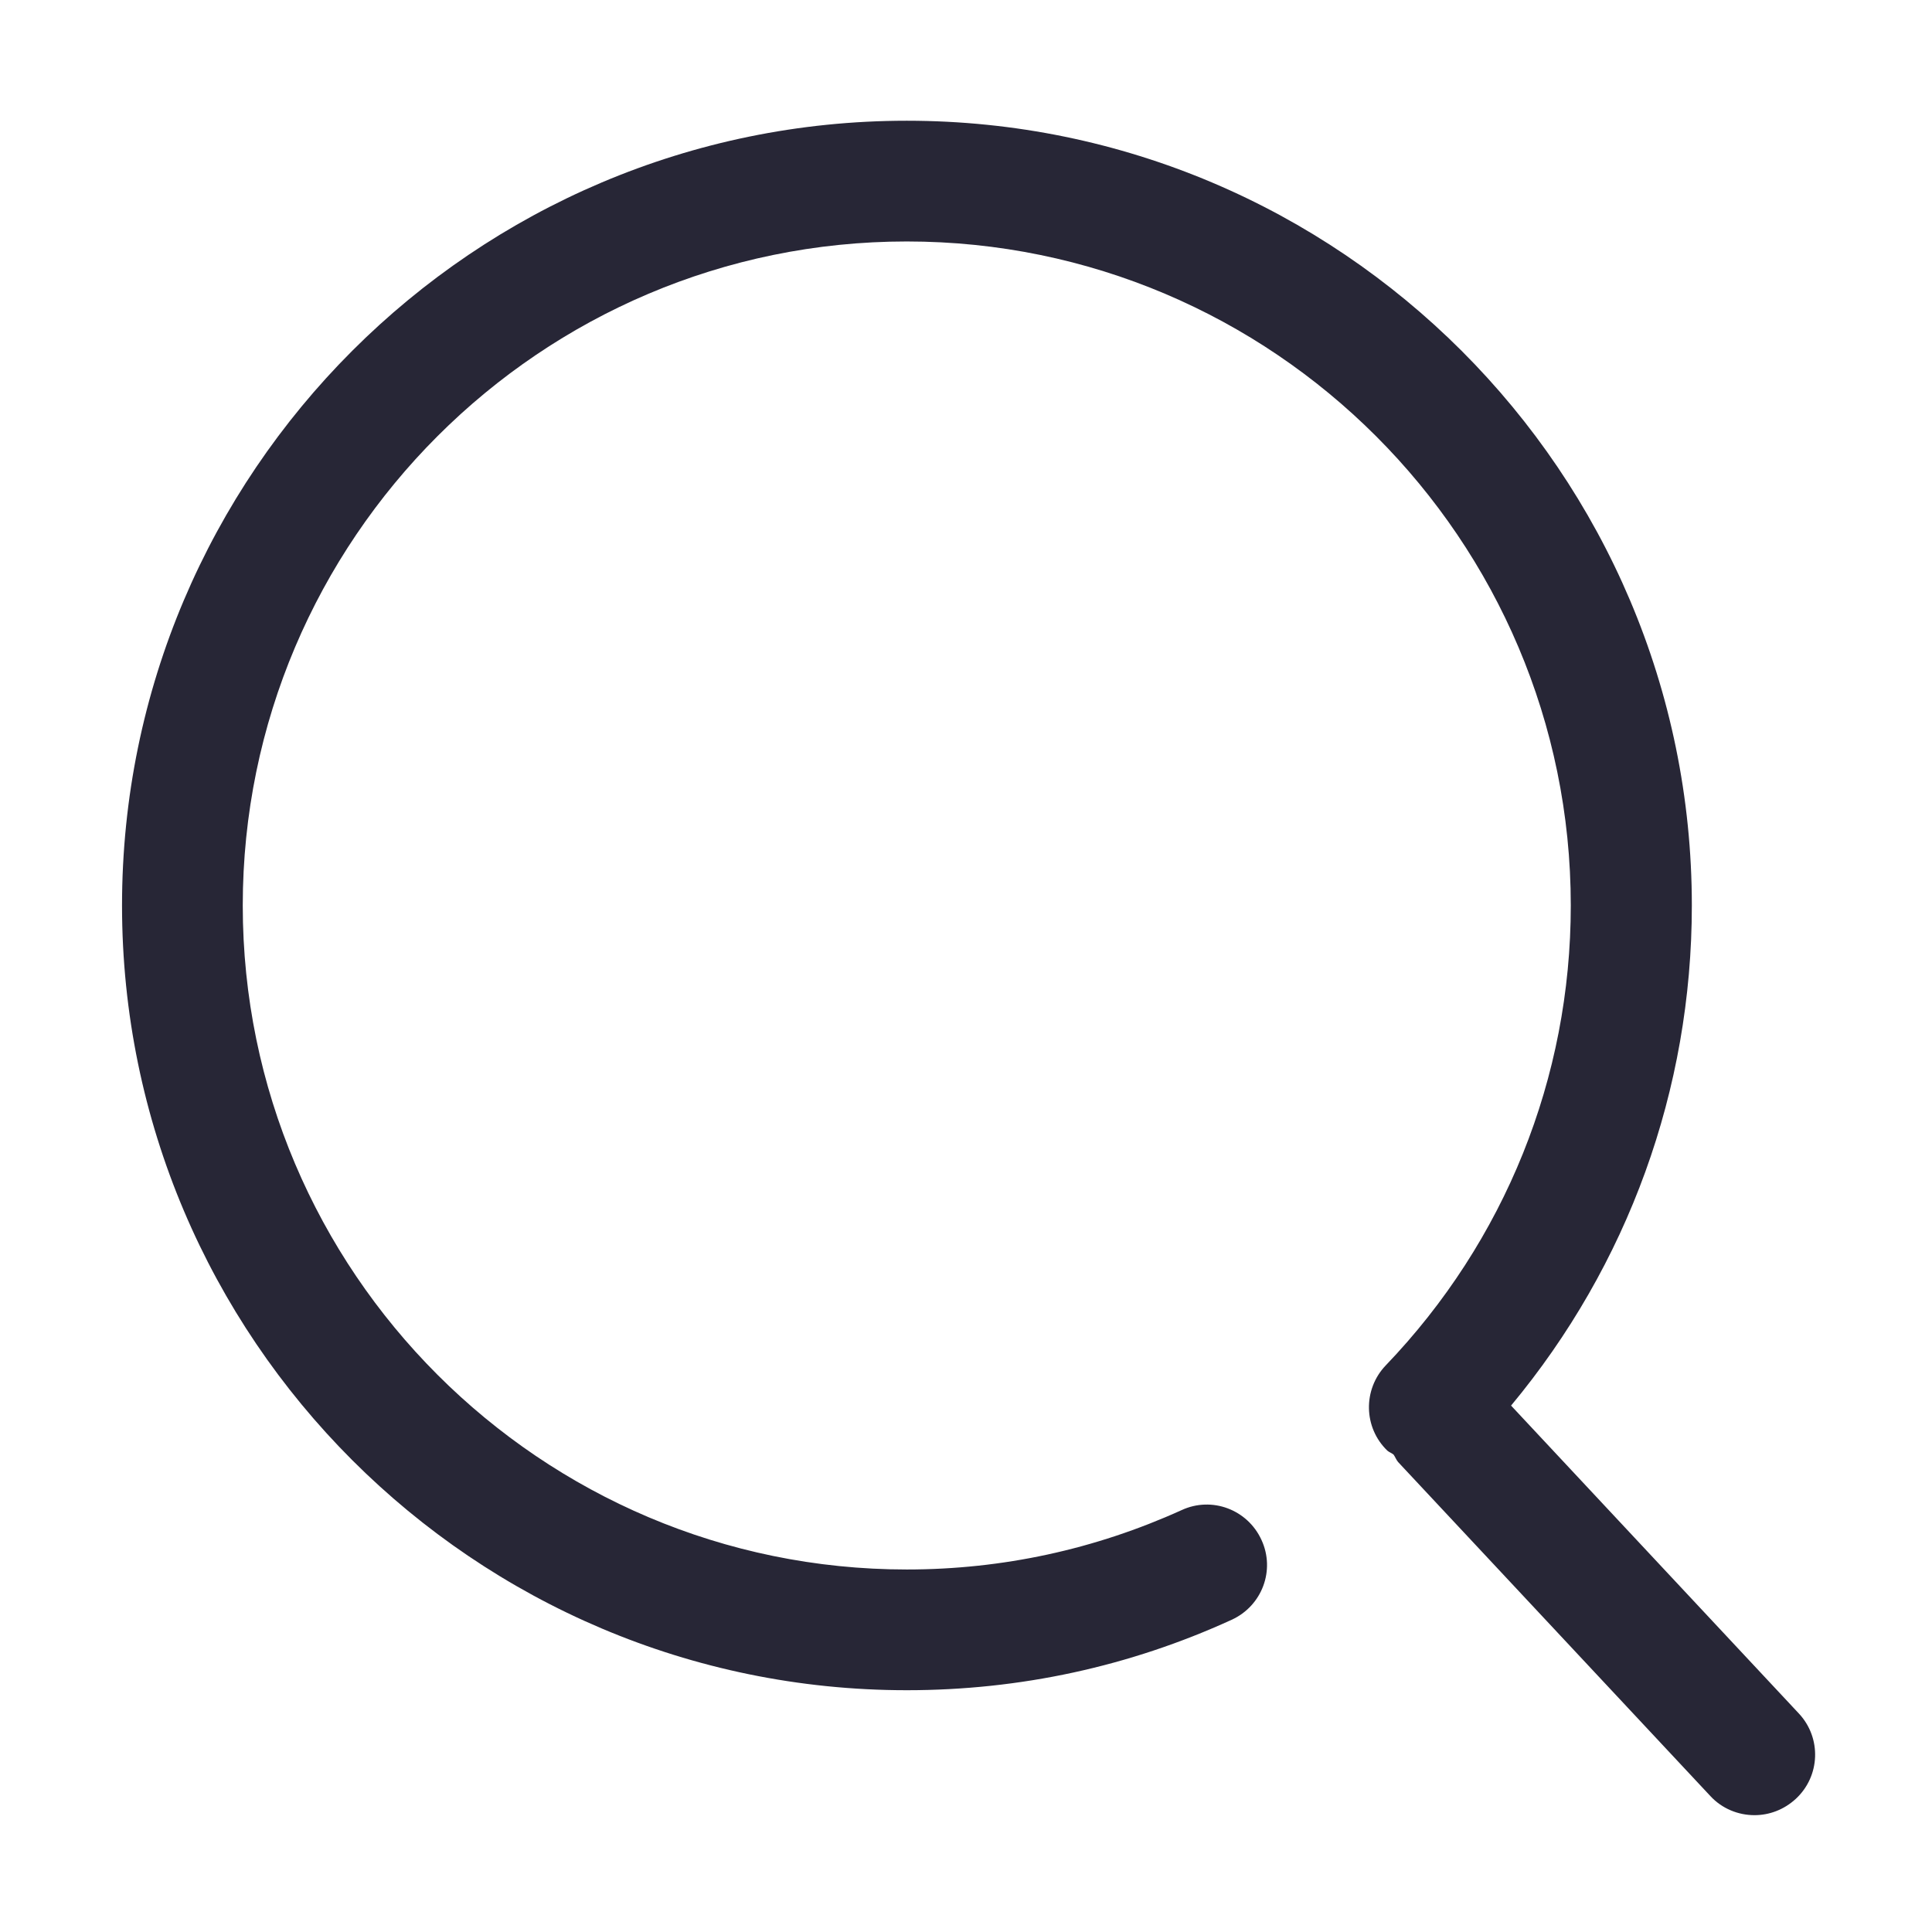
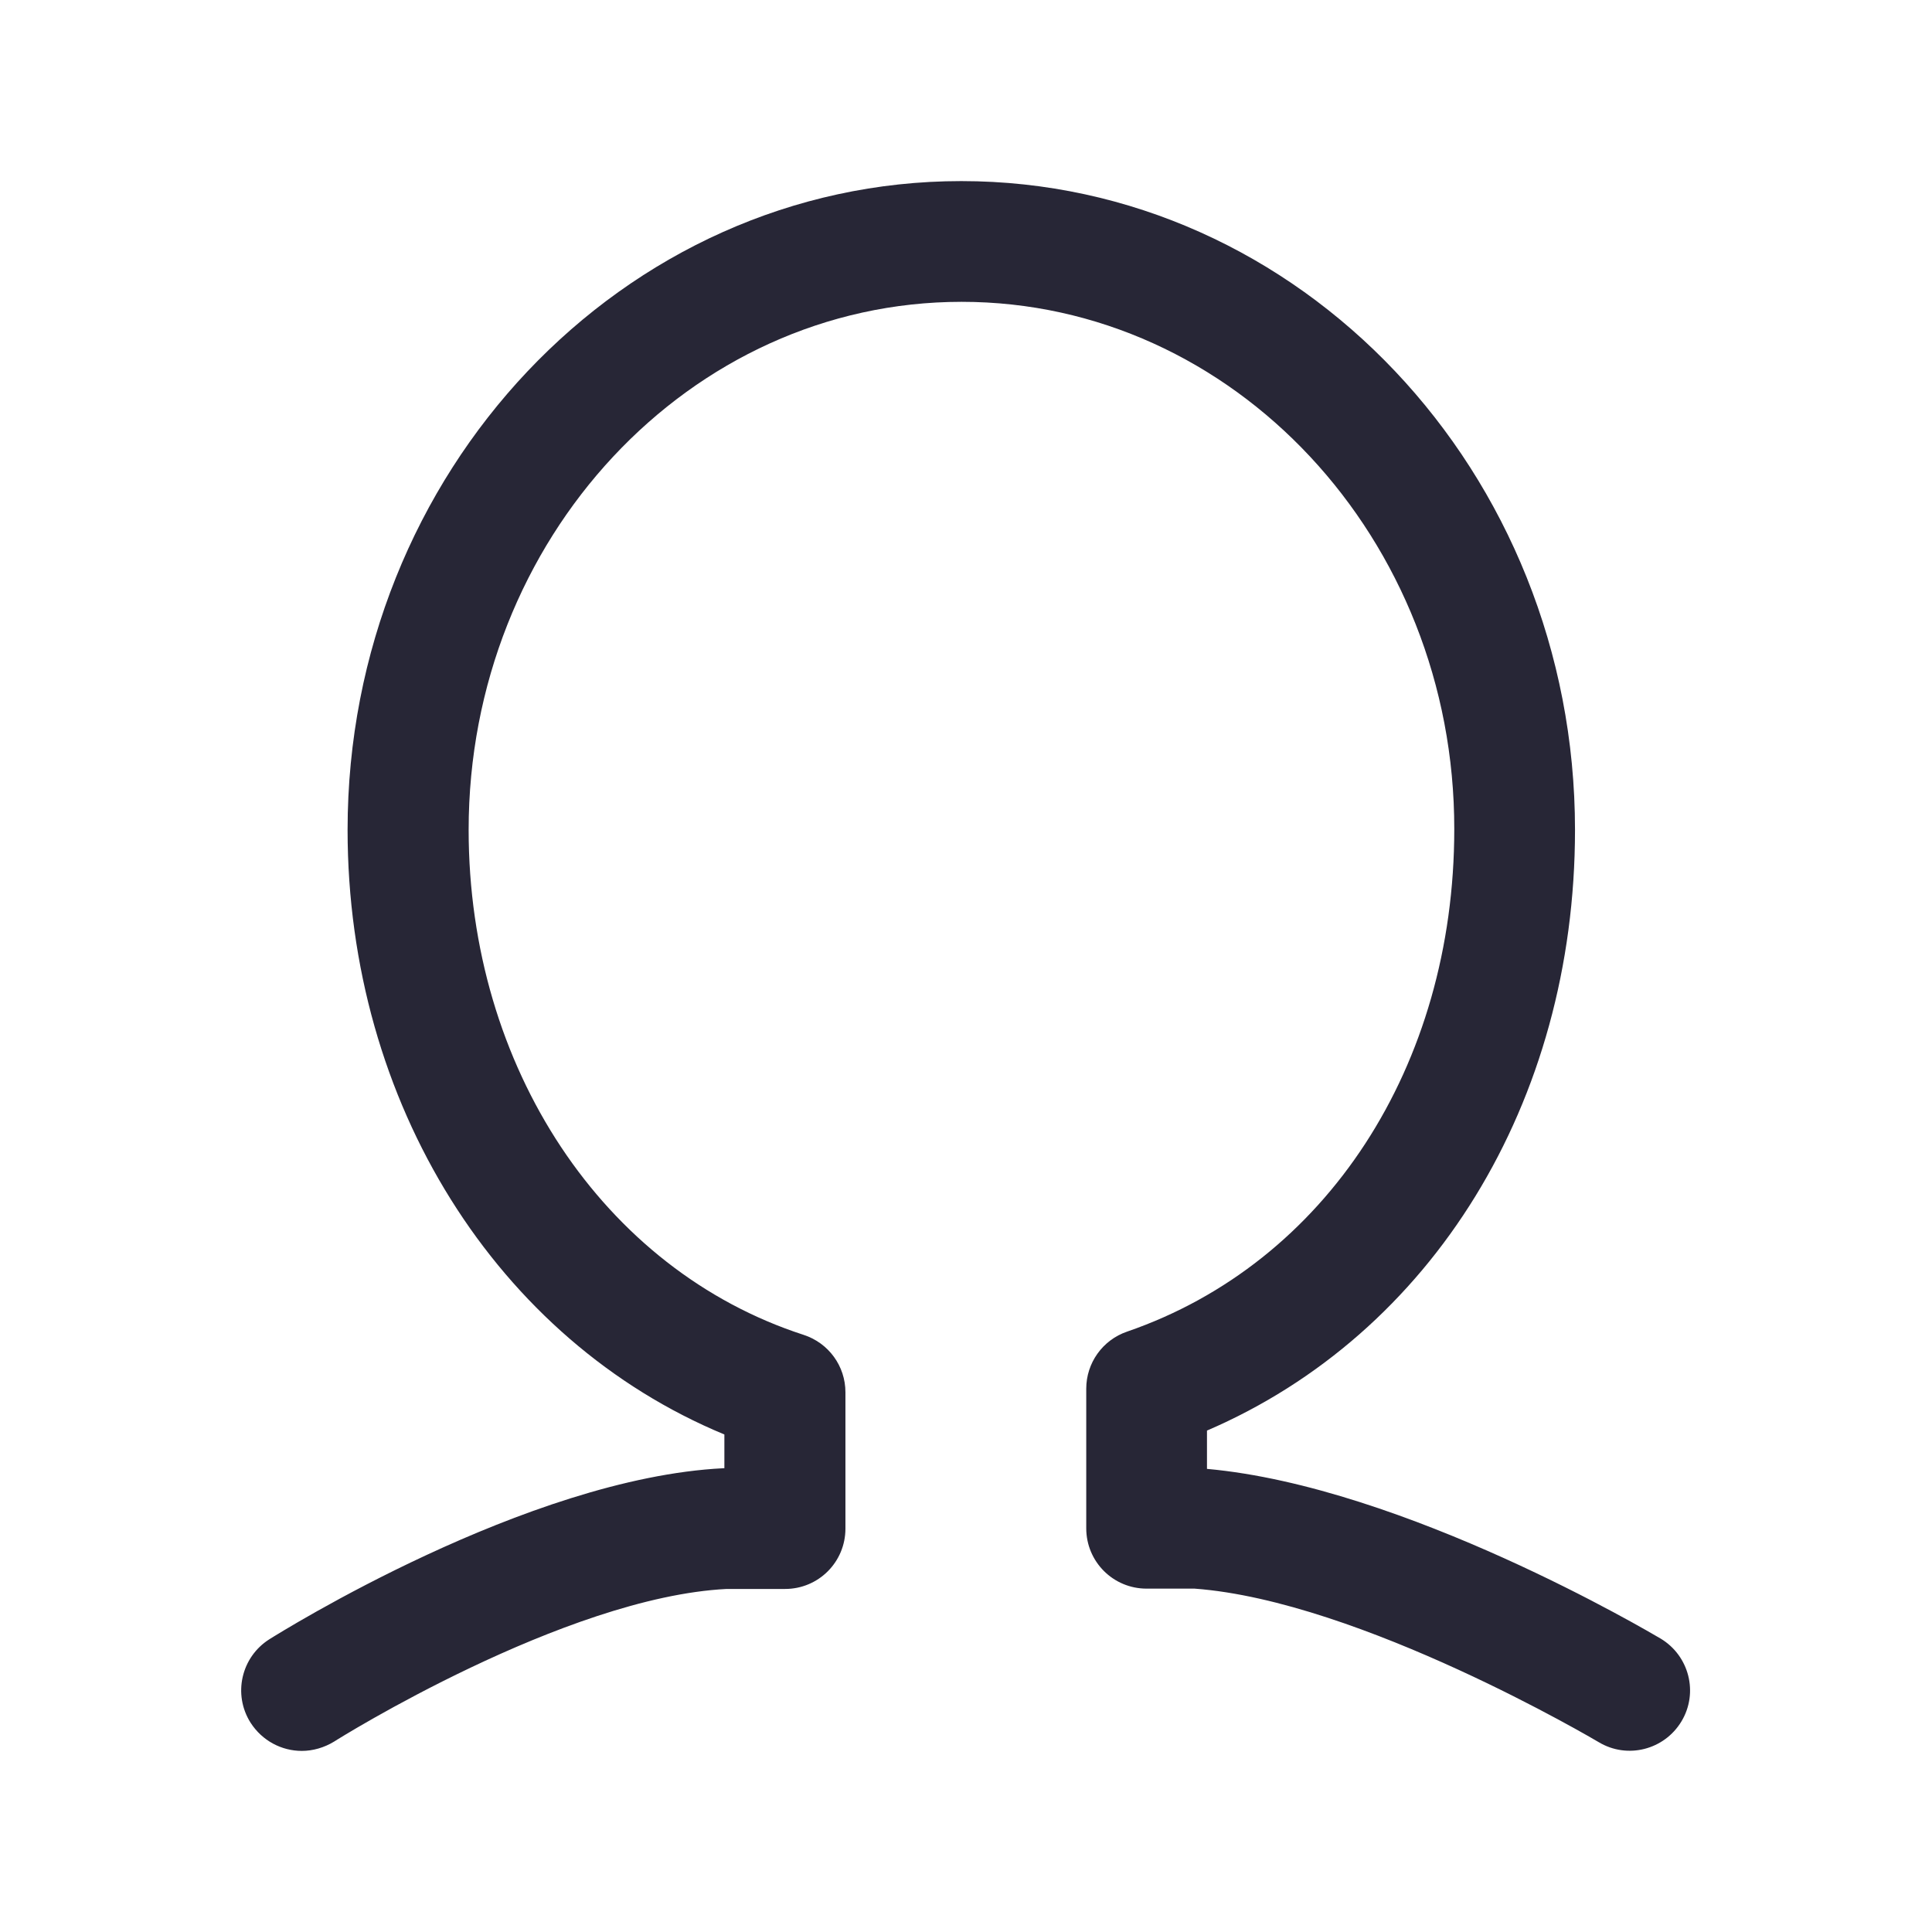
<svg xmlns="http://www.w3.org/2000/svg" version="1.1" width="200" height="200" viewBox="0 0 200 200">
  <defs>
    <style type="text/css">
@font-face {
  font-family: "ifont";
  src: url("//at.alicdn.com/t/font_1442373896_4754455.eot?#iefix") format("embedded-opentype"), url("//at.alicdn.com/t/font_1442373896_4754455.woff") format("woff"), url("//at.alicdn.com/t/font_1442373896_4754455.ttf") format("truetype"), url("//at.alicdn.com/t/font_1442373896_4754455.svg#ifont") format("svg");
}

</style>
  </defs>
  <g class="transform-group">
    <g transform="scale(0.1953125, 0.1953125)">
-       <path d="M953.474 908.235l-152.577-163.241c61.925-74.482 95.812-167.37 95.812-265.074 0-229.295-186.635-415.93-416.102-415.93-229.295 0-415.93 186.635-415.93 415.93s186.635 415.93 415.93 415.93c60.033 0 118.002-12.557 172.186-37.327 16.169-7.397 23.222-26.318 15.825-42.315-7.397-16.169-26.318-23.222-42.315-15.825-45.928 20.814-94.952 31.479-145.696 31.479-194.032 0-351.941-157.909-351.941-351.941 0-194.032 157.909-351.941 351.941-351.941 194.032 0 351.941 157.909 351.941 351.941 0 91.339-34.919 177.863-98.048 243.744-12.213 12.729-11.869 33.027 0.86 45.24 1.032 0.86 2.236 1.204 3.268 2.064 0.86 1.204 1.376 2.752 2.408 3.956l165.478 177.003c6.193 6.709 14.793 10.149 23.394 10.149 7.913 0 15.653-2.924 21.846-8.601C964.827 941.433 965.515 921.136 953.474 908.235z" fill="#272636" />
+       <path d="M159.973 928.016c-10.665 0-20.986-5.332-27.178-14.965-9.461-14.965-4.988-34.747 9.977-44.208 5.504-3.44 136.579-85.491 240.648-90.651l0.516 0L383.935 760.302c-120.41-49.884-199.708-175.626-199.708-320.462 0-189.56 145.868-343.856 325.279-343.856s325.279 154.125 325.279 343.856c0 144.664-75.858 267.138-195.064 318.398l0 20.298c104.757 9.461 234.799 86.695 240.476 89.963 15.137 9.117 20.126 28.726 11.009 43.864-9.117 15.137-28.726 20.126-43.864 11.009-1.204-0.688-126.258-74.826-214.158-81.363l-25.458 0c-17.717 0-31.995-14.277-31.995-31.995l0-73.966c0-13.589 8.601-25.802 21.674-30.274 105.445-36.295 173.39-140.708 173.39-266.278C770.967 285.543 653.826 159.973 509.678 159.973c-144.148 0-261.289 125.57-261.289 279.867 0 125.742 71.386 233.251 177.519 267.654 13.245 4.3 22.19 16.513 22.19 30.446l0 72.246c0 17.717-14.277 31.995-31.995 31.995l-30.963 0c-85.835 4.3-206.761 79.987-207.965 80.847C171.842 926.296 165.822 928.016 159.973 928.016z" fill="#272636" />
    </g>
  </g>
</svg>
